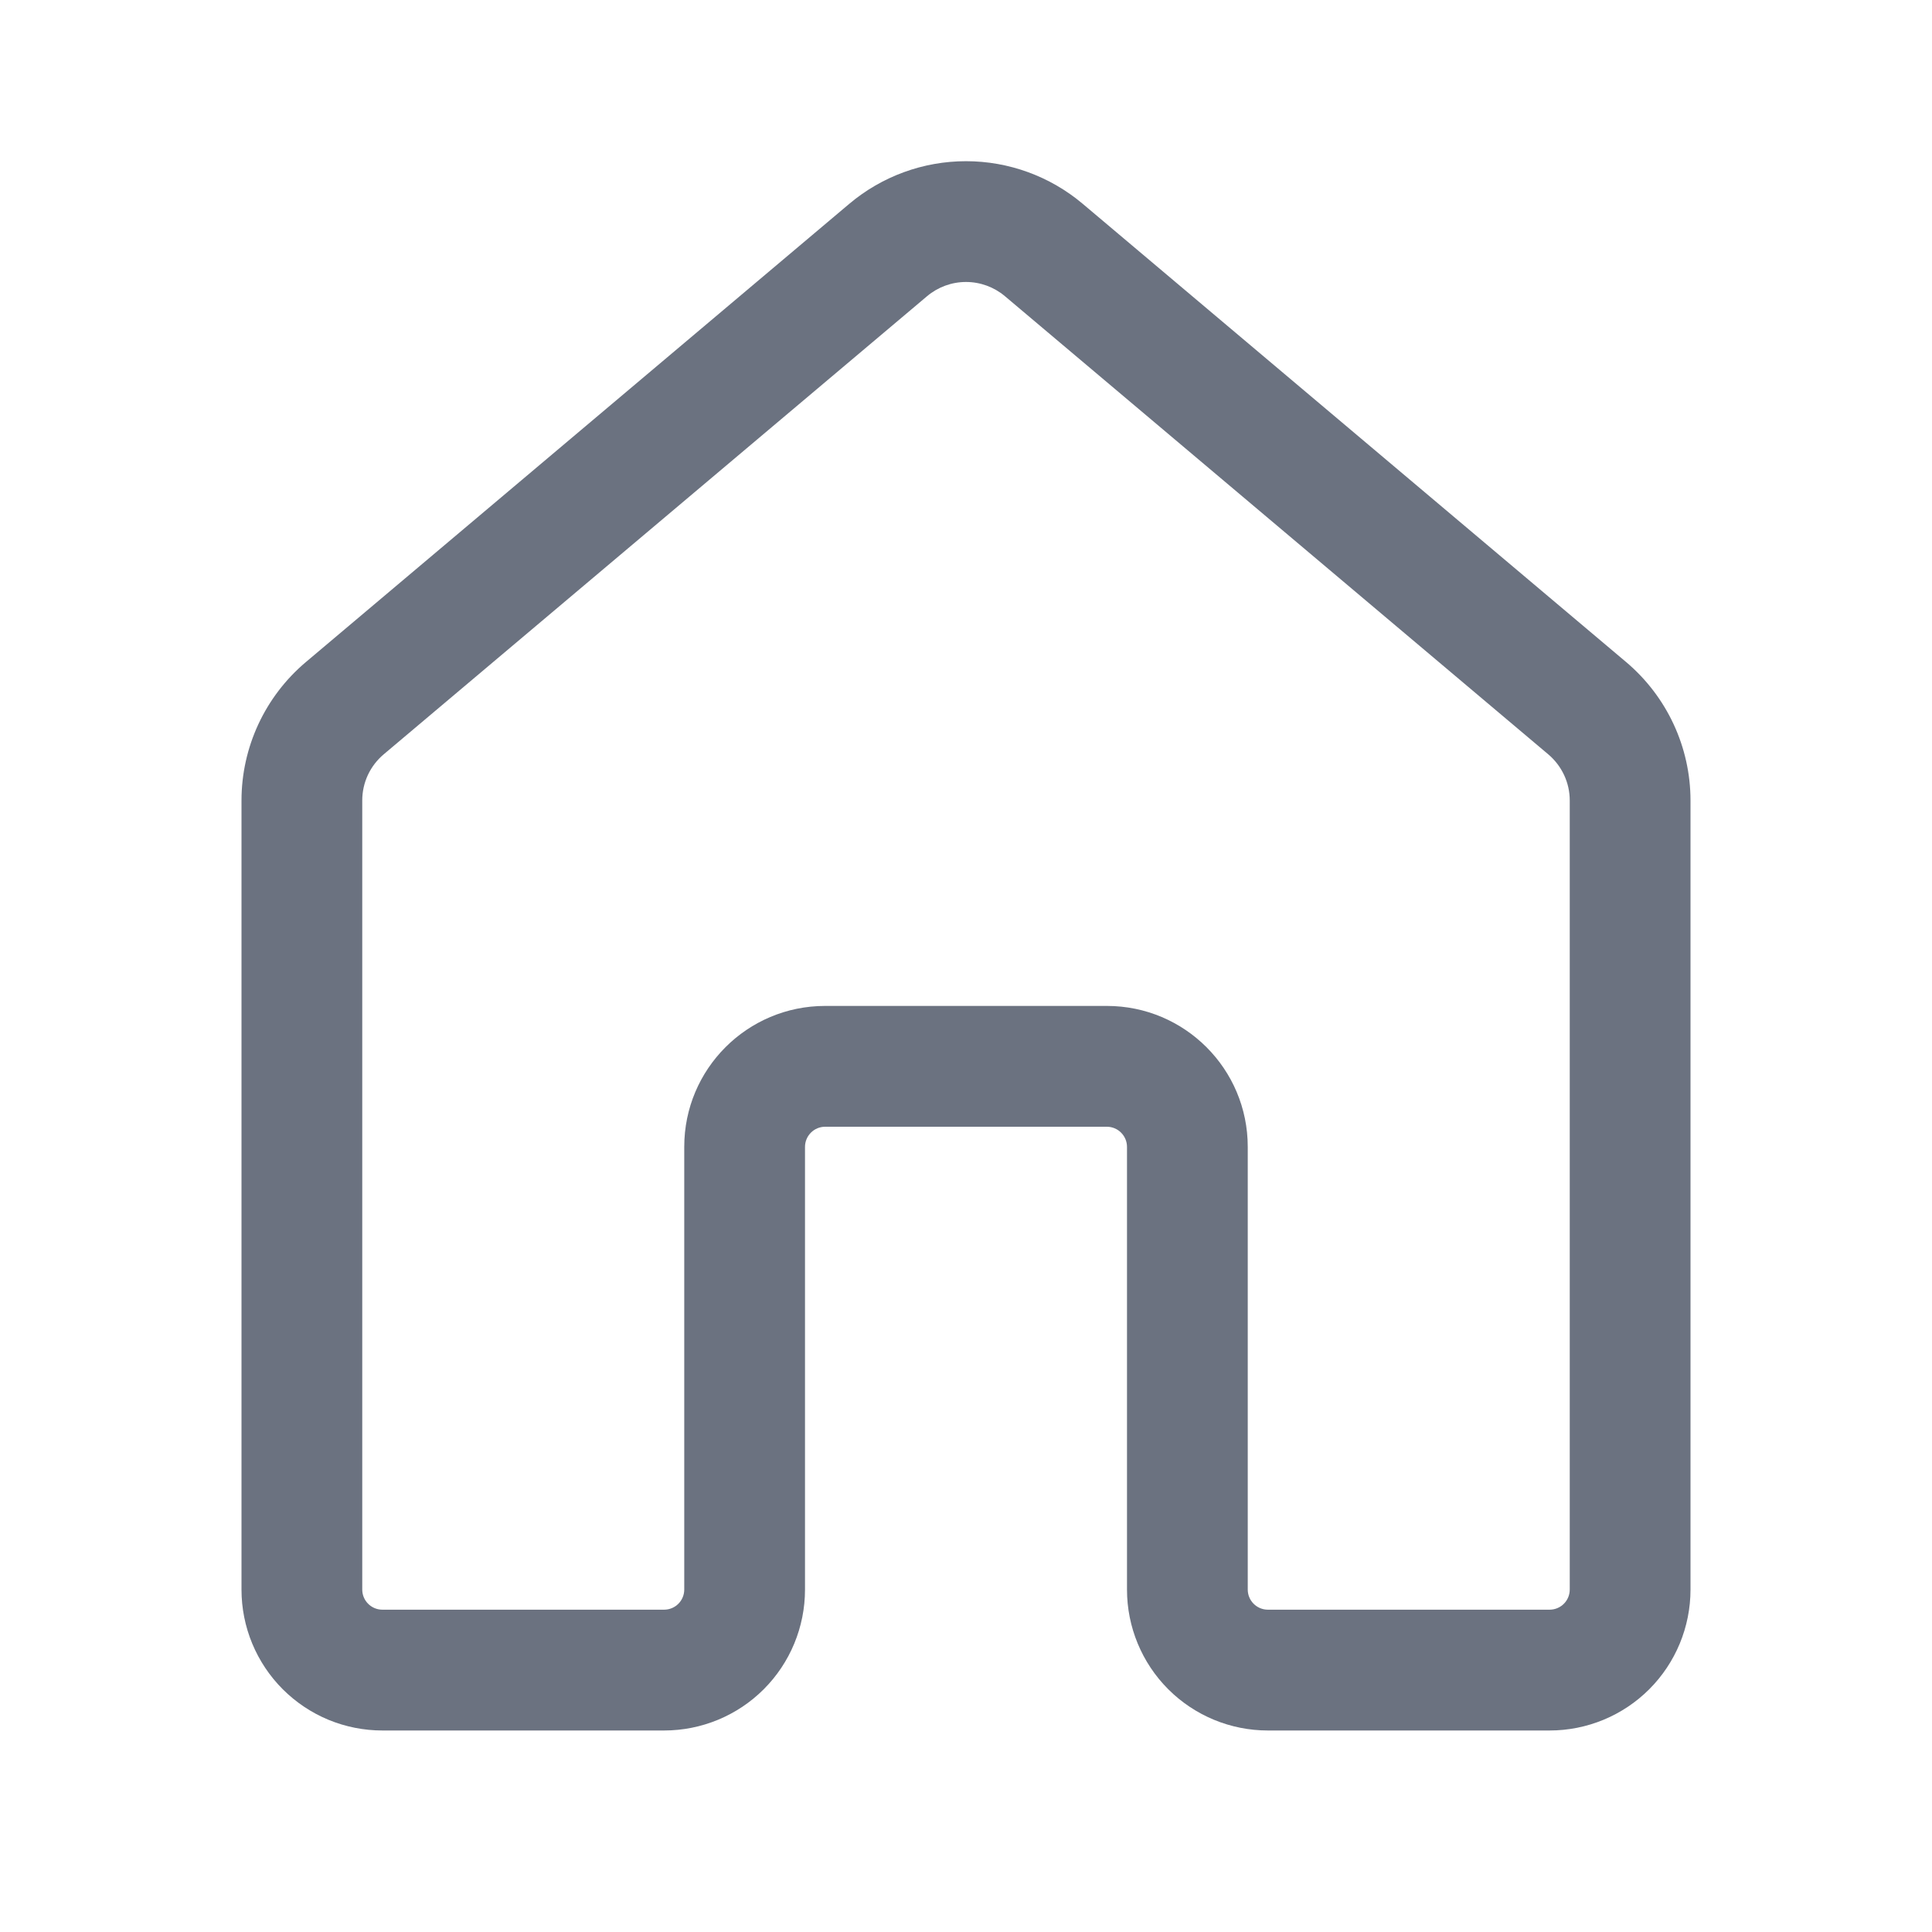
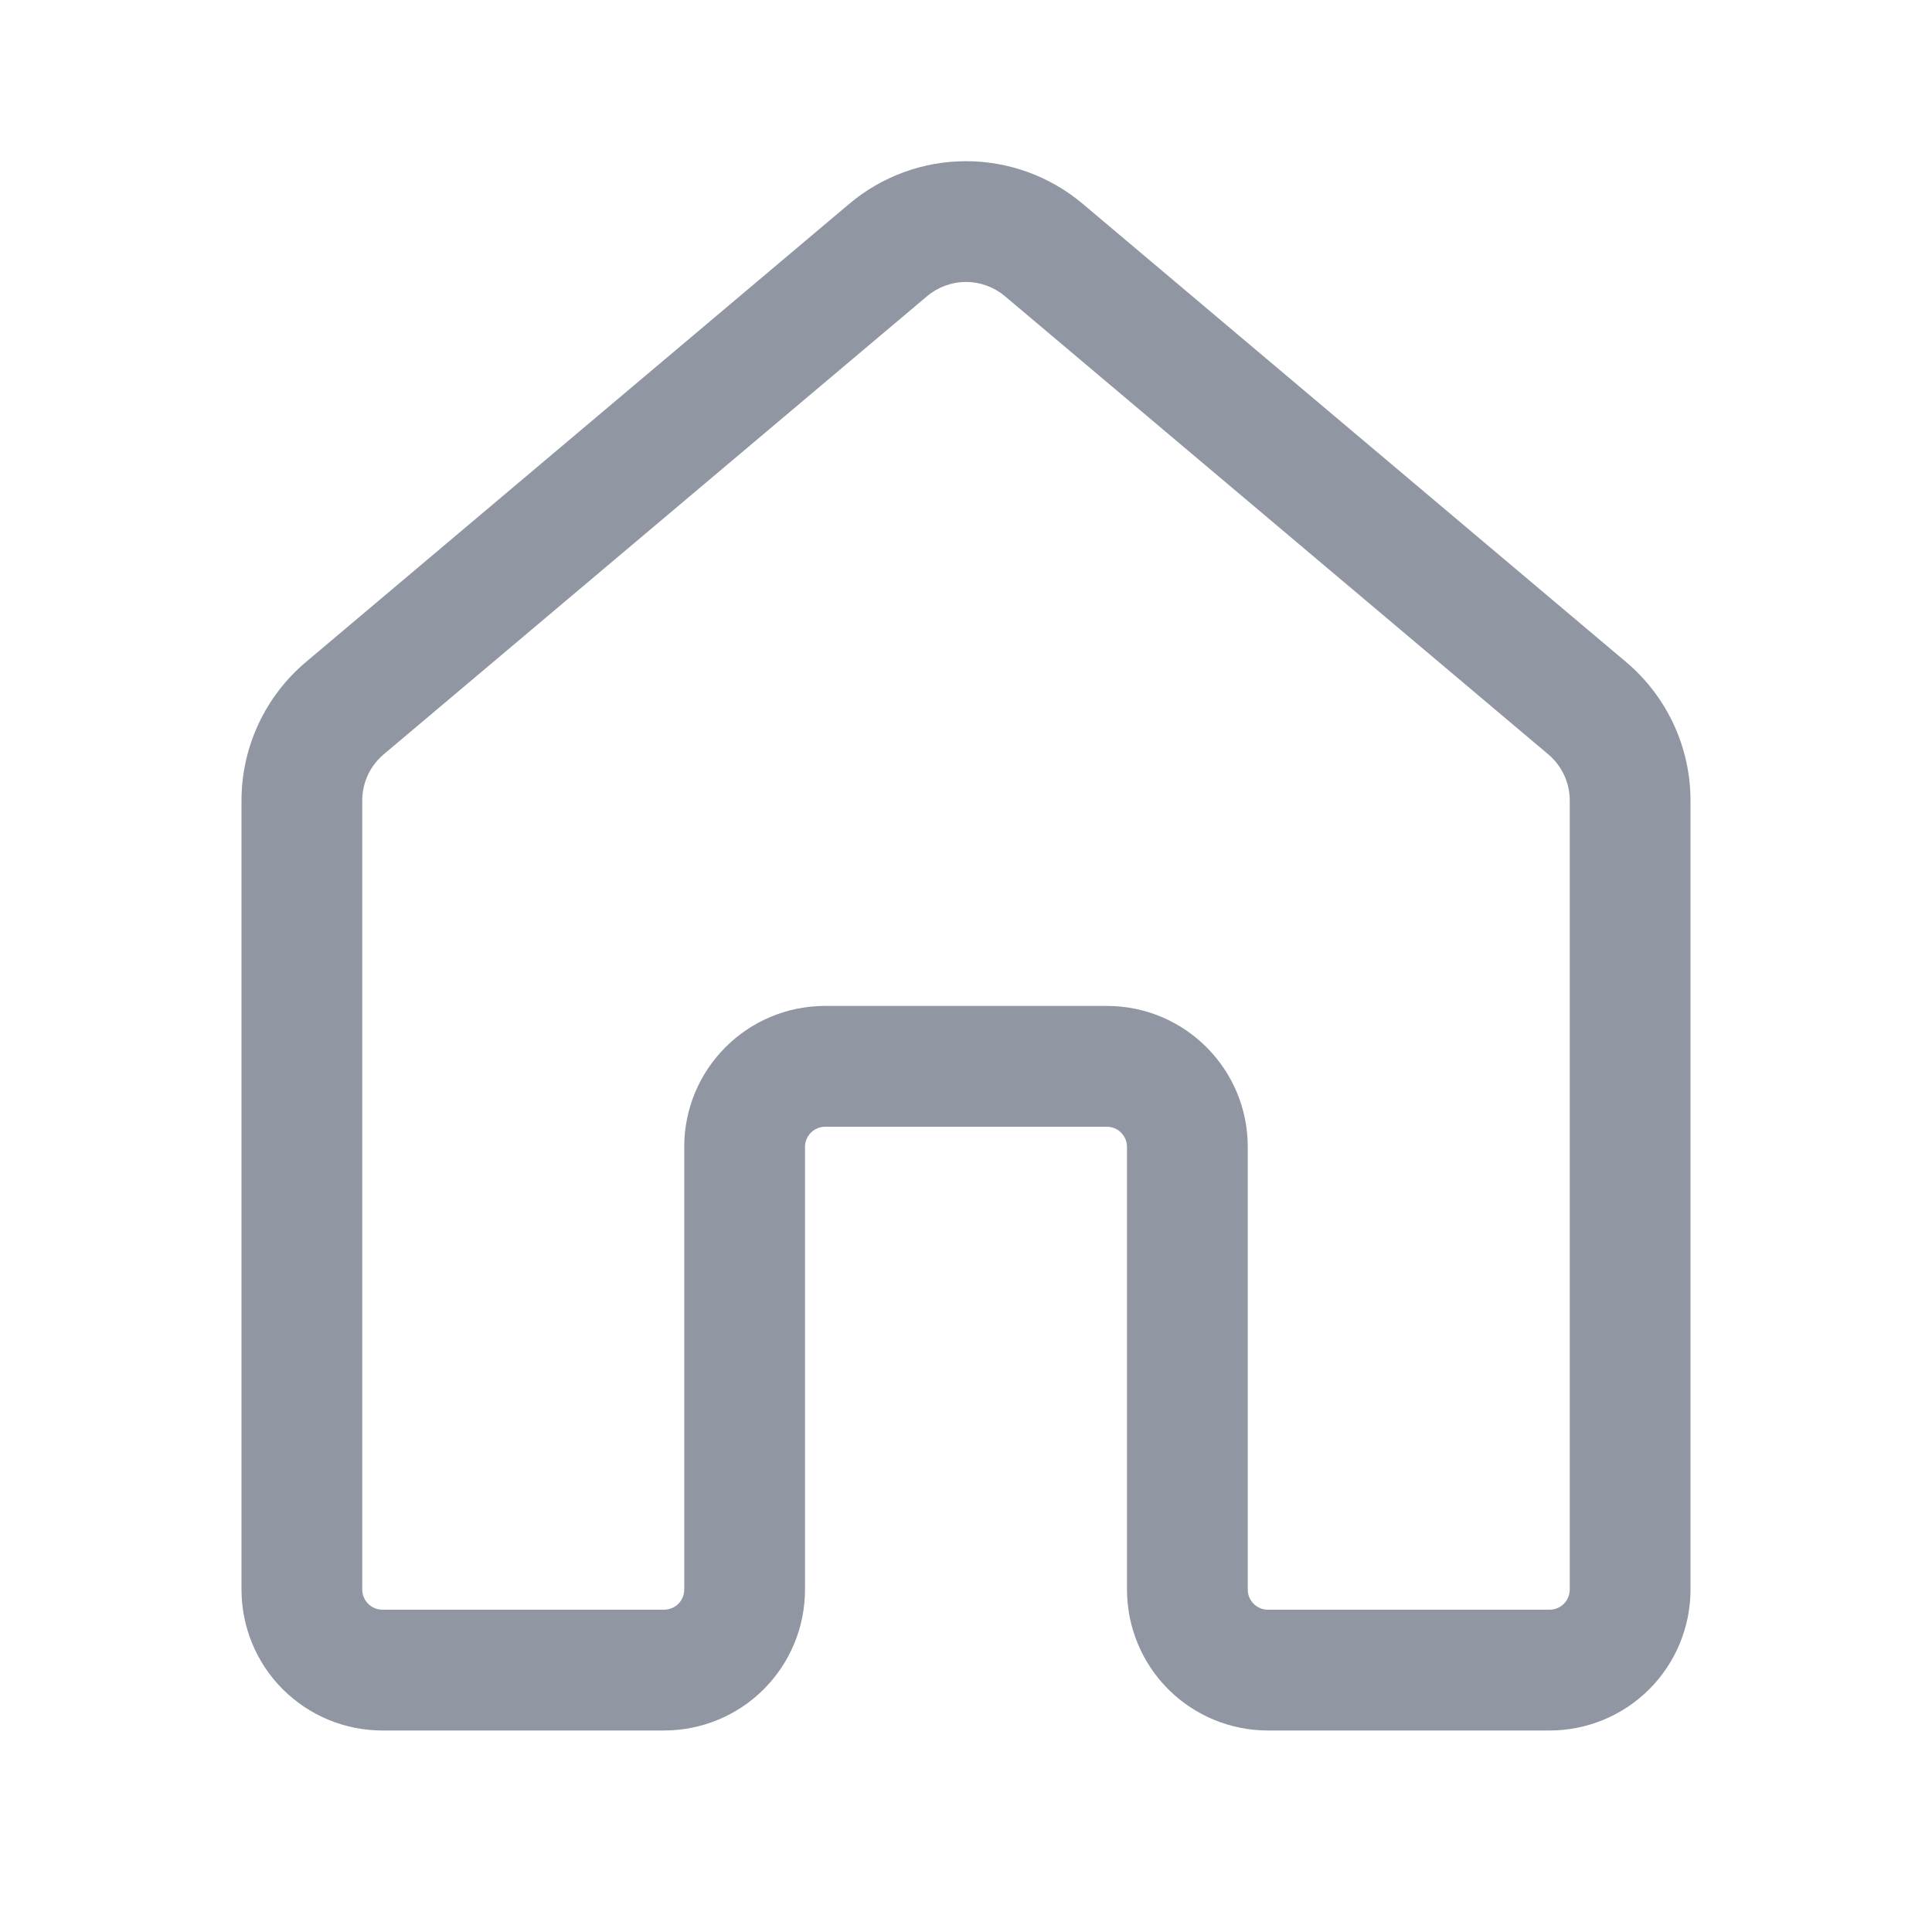
<svg xmlns="http://www.w3.org/2000/svg" width="60" height="60" viewBox="0 0 60 60" fill="none">
-   <path d="M26.375 6.33C27.389 5.475 28.673 5.006 30 5.006C31.327 5.006 32.611 5.475 33.625 6.33L50.5 20.56C51.767 21.63 52.5 23.203 52.5 24.86V49.367C52.5 50.528 52.039 51.641 51.219 52.461C50.398 53.282 49.285 53.742 48.125 53.742H39.375C38.215 53.742 37.102 53.282 36.281 52.461C35.461 51.641 35 50.528 35 49.367V35.617C35 35.452 34.934 35.293 34.817 35.176C34.7 35.058 34.541 34.992 34.375 34.992H25.625C25.459 34.992 25.3 35.058 25.183 35.176C25.066 35.293 25 35.452 25 35.617V49.367C25 50.528 24.539 51.641 23.719 52.461C22.898 53.282 21.785 53.742 20.625 53.742H11.875C11.3 53.742 10.732 53.629 10.201 53.41C9.67 53.19 9.188 52.867 8.781 52.461C8.375 52.055 8.053 51.572 7.833 51.042C7.613 50.511 7.5 49.942 7.5 49.367V24.86C7.5 23.203 8.232 21.63 9.5 20.56L26.375 6.33ZM31.207 9.197C30.869 8.913 30.442 8.757 30 8.757C29.558 8.757 29.131 8.913 28.793 9.197L11.918 23.425C11.709 23.601 11.541 23.82 11.425 24.067C11.31 24.315 11.25 24.584 11.25 24.858V49.365C11.25 49.71 11.53 49.99 11.875 49.99H20.625C20.791 49.99 20.95 49.924 21.067 49.807C21.184 49.69 21.25 49.531 21.25 49.365V35.615C21.25 33.197 23.21 31.24 25.625 31.24H34.375C36.79 31.24 38.75 33.197 38.75 35.615V49.365C38.75 49.71 39.03 49.99 39.375 49.99H48.125C48.291 49.99 48.45 49.924 48.567 49.807C48.684 49.69 48.75 49.531 48.75 49.365V24.86C48.75 24.587 48.69 24.317 48.575 24.07C48.459 23.823 48.291 23.603 48.083 23.427L31.207 9.197Z" fill="#6B7280" />
+   <path d="M26.375 6.33C27.389 5.475 28.673 5.006 30 5.006C31.327 5.006 32.611 5.475 33.625 6.33L50.5 20.56C51.767 21.63 52.5 23.203 52.5 24.86V49.367C52.5 50.528 52.039 51.641 51.219 52.461C50.398 53.282 49.285 53.742 48.125 53.742H39.375C38.215 53.742 37.102 53.282 36.281 52.461C35.461 51.641 35 50.528 35 49.367V35.617C35 35.452 34.934 35.293 34.817 35.176C34.7 35.058 34.541 34.992 34.375 34.992H25.625C25.459 34.992 25.3 35.058 25.183 35.176C25.066 35.293 25 35.452 25 35.617V49.367C25 50.528 24.539 51.641 23.719 52.461C22.898 53.282 21.785 53.742 20.625 53.742H11.875C11.3 53.742 10.732 53.629 10.201 53.41C9.67 53.19 9.188 52.867 8.781 52.461C8.375 52.055 8.053 51.572 7.833 51.042C7.613 50.511 7.5 49.942 7.5 49.367V24.86C7.5 23.203 8.232 21.63 9.5 20.56L26.375 6.33ZM31.207 9.197C30.869 8.913 30.442 8.757 30 8.757C29.558 8.757 29.131 8.913 28.793 9.197L11.918 23.425C11.709 23.601 11.541 23.82 11.425 24.067C11.31 24.315 11.25 24.584 11.25 24.858V49.365C11.25 49.71 11.53 49.99 11.875 49.99H20.625C20.791 49.99 20.95 49.924 21.067 49.807C21.184 49.69 21.25 49.531 21.25 49.365V35.615C21.25 33.197 23.21 31.24 25.625 31.24H34.375C36.79 31.24 38.75 33.197 38.75 35.615V49.365C38.75 49.71 39.03 49.99 39.375 49.99H48.125C48.291 49.99 48.45 49.924 48.567 49.807C48.684 49.69 48.75 49.531 48.75 49.365V24.86C48.75 24.587 48.69 24.317 48.575 24.07C48.459 23.823 48.291 23.603 48.083 23.427L31.207 9.197Z" fill="#9096A2" />
</svg>
